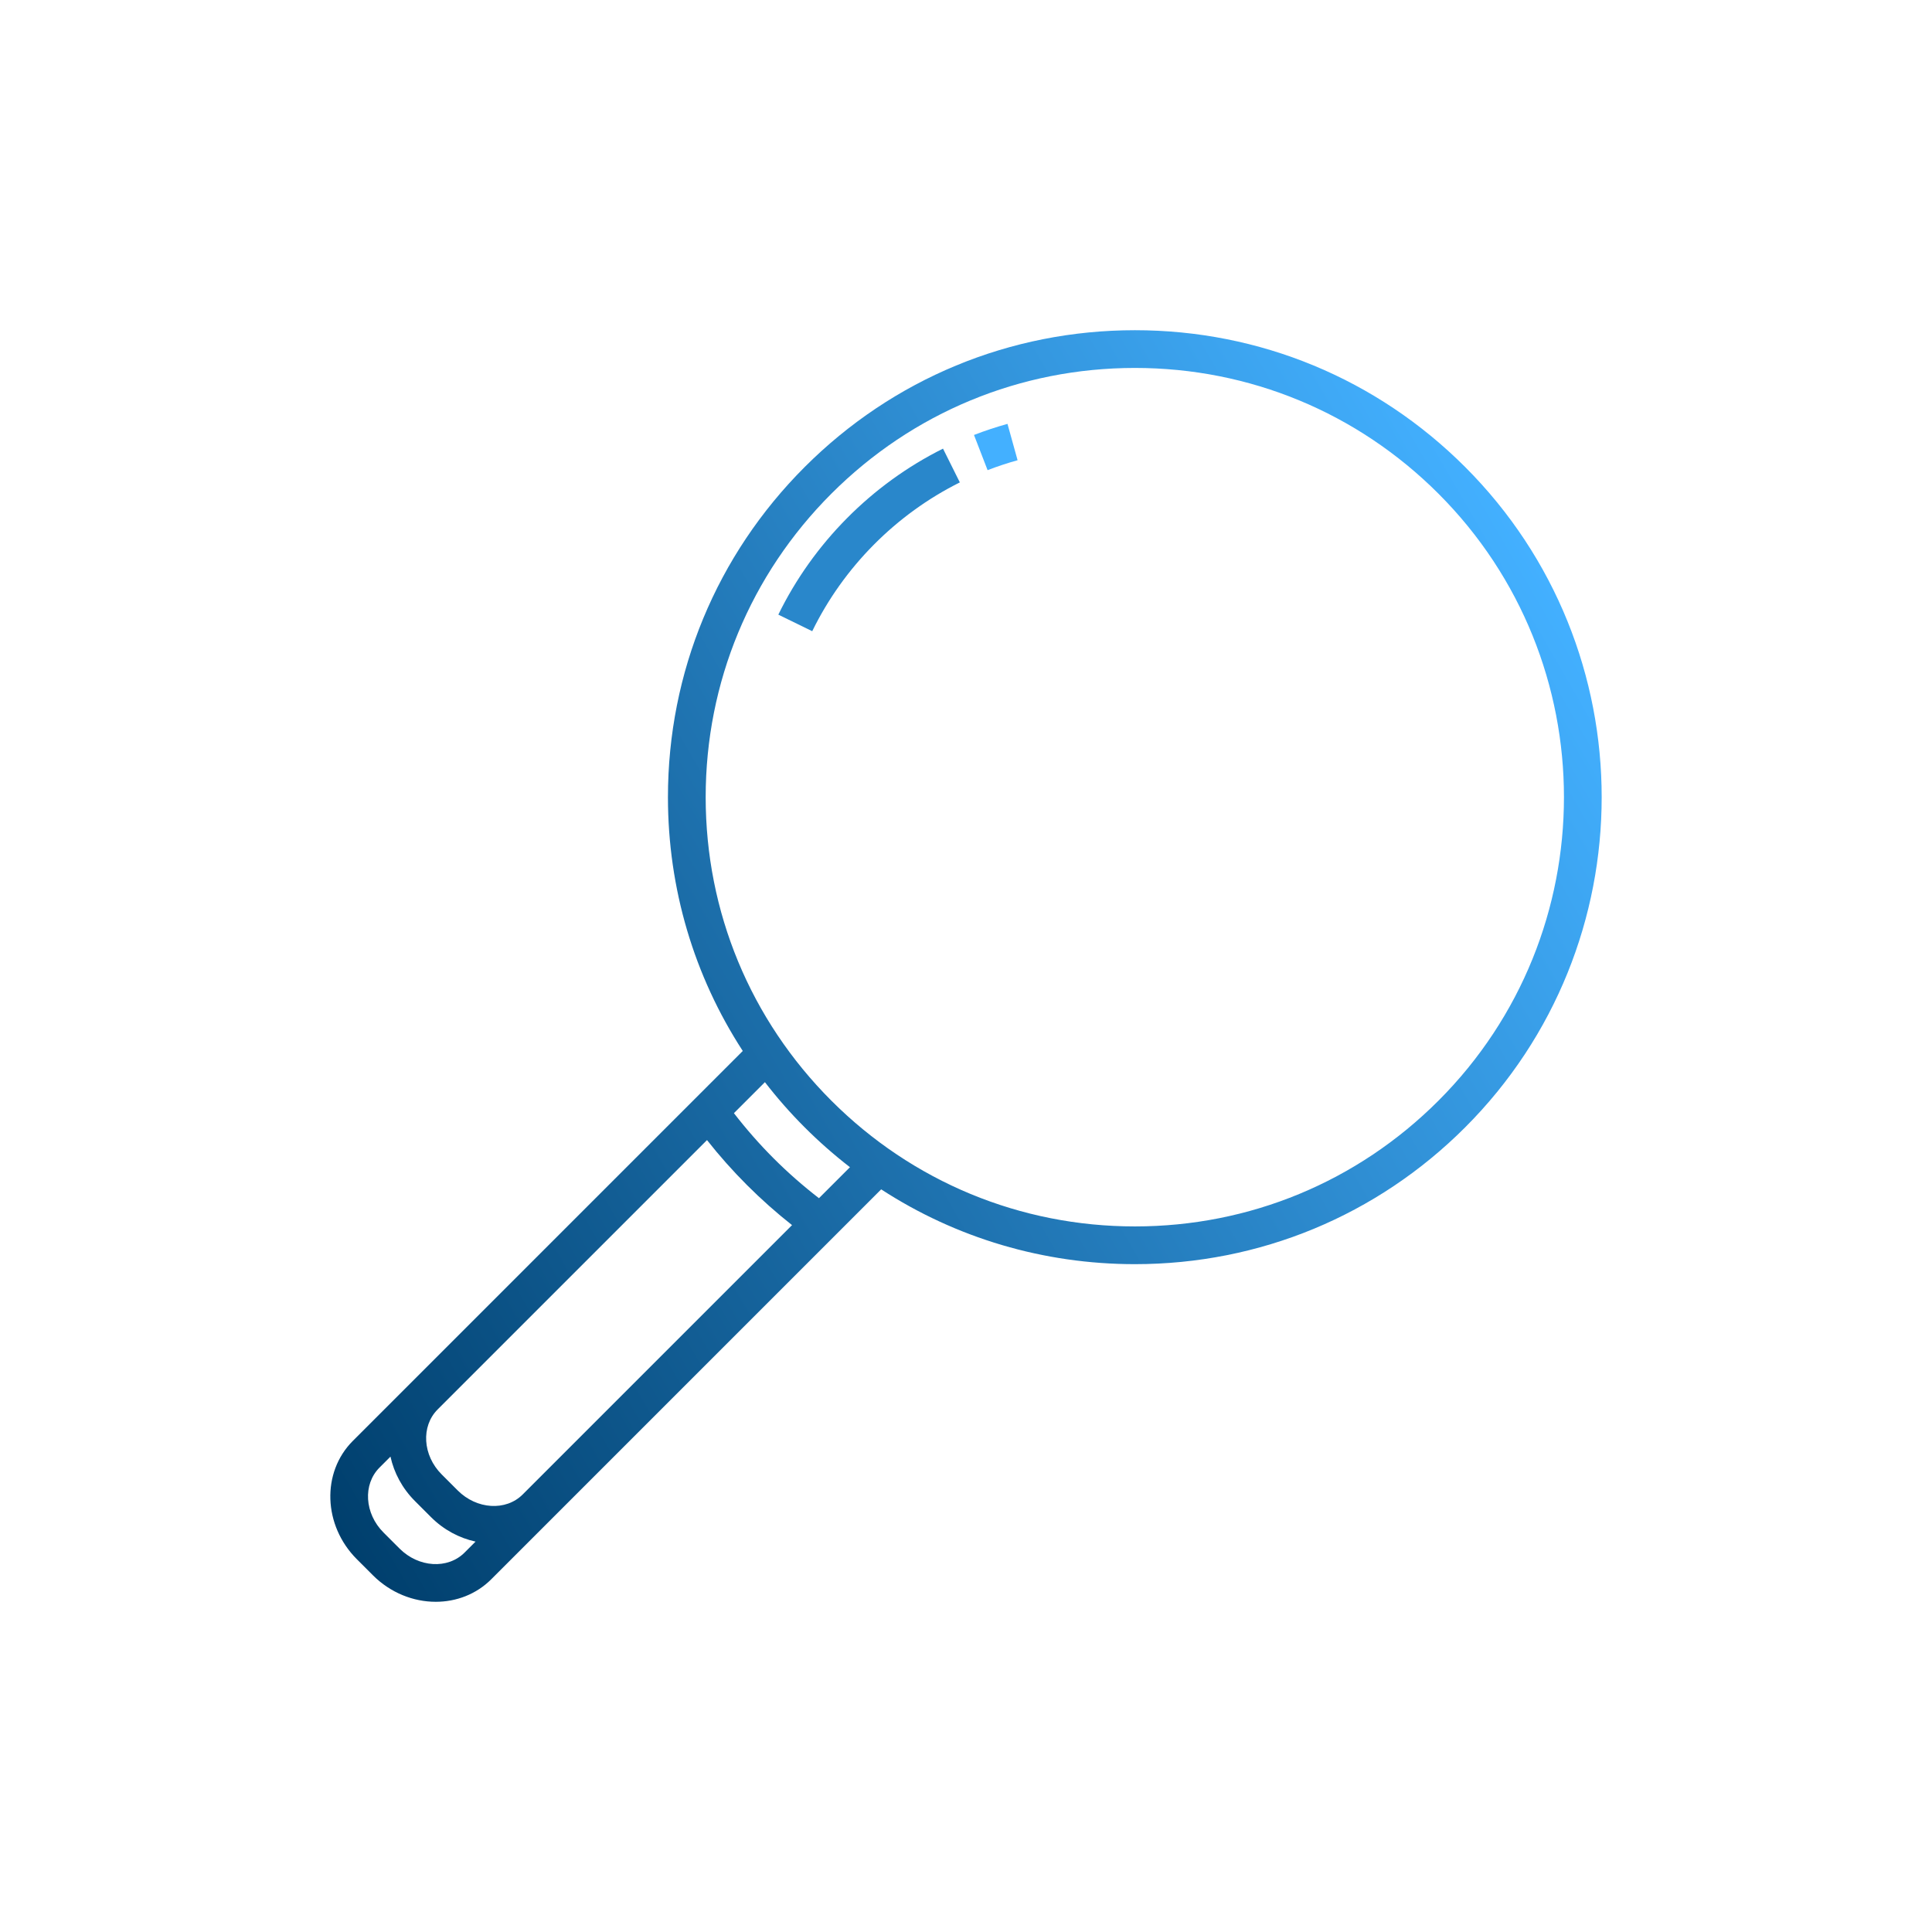
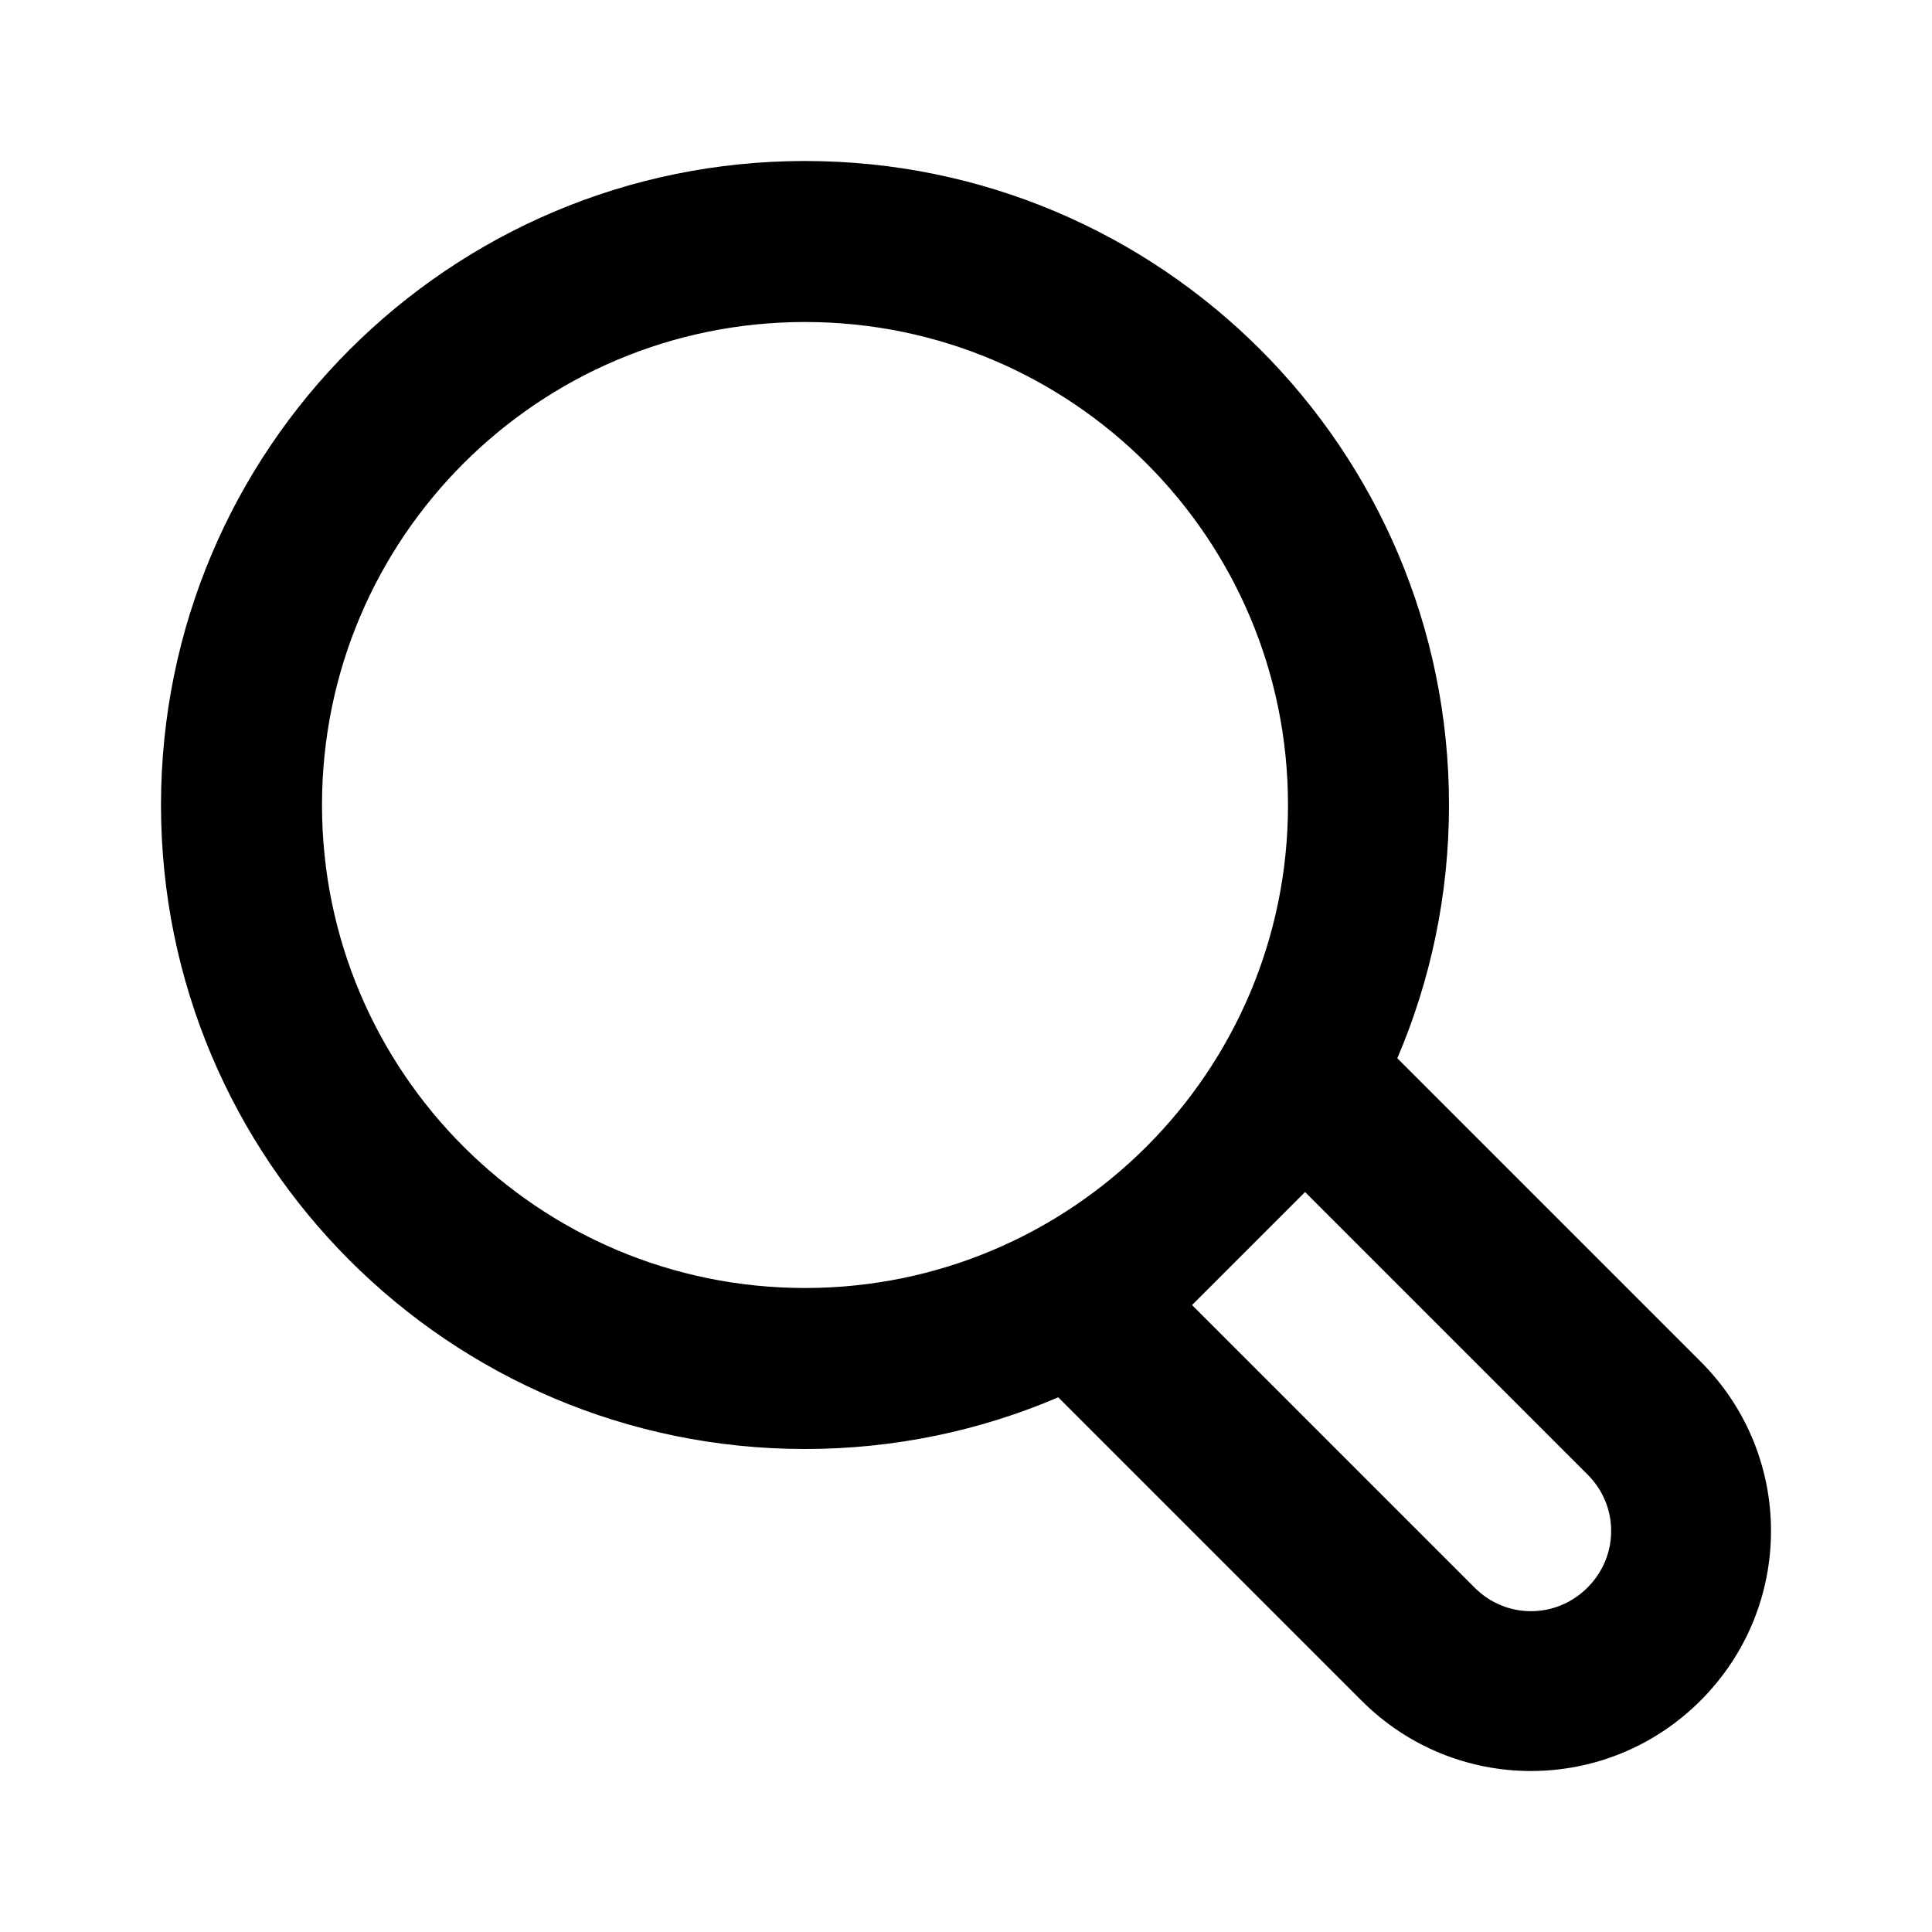
- <svg xmlns="http://www.w3.org/2000/svg" width="100%" height="100%" viewBox="0 0 512 512" id="search" version="1.1" xml:space="preserve">
-   <g id="search_1_">
-     <linearGradient gradientUnits="userSpaceOnUse" id="SVGID_1_" x1="57.947" x2="407.951" y1="351.453" y2="149.378">
-       <stop offset="0" style="stop-color:#003F6D" />
-       <stop offset="1" style="stop-color:#43B0FF" />
-     </linearGradient>
-     <path d="M300.766,87.509c-33.056,0-64.133,12.873-87.507,36.246c-23.374,23.374-36.247,54.451-36.247,87.507   c0,24.234,6.927,47.4,19.83,67.252l-12.669,12.669c0,0.001-0.001,0.001-0.001,0.001l-90.664,90.665   c-8.353,8.354-7.88,22.418,1.055,31.353l4.261,4.262c4.669,4.668,10.736,7.028,16.658,7.028c5.417,0,10.713-1.976,14.703-5.966   l15.405-15.405l75.259-75.259l12.671-12.672c19.85,12.9,43.014,19.826,67.246,19.826c33.056,0,64.133-12.873,87.506-36.247   c48.252-48.251,48.252-126.762,0-175.014C364.898,100.382,333.821,87.509,300.766,87.509z M138.518,396.049   c-4.454,4.453-12.178,3.979-17.219-1.063l-4.261-4.262c-5.036-5.035-5.509-12.756-1.055-17.21l71.38-71.38   c3.284,4.164,6.834,8.16,10.601,11.926c3.766,3.766,7.764,7.318,11.935,10.607L138.518,396.049z M105.894,410.391l-4.261-4.26   c-5.036-5.036-5.509-12.757-1.055-17.211l2.902-2.902c0.936,4.27,3.101,8.393,6.486,11.779l4.261,4.26   c3.392,3.393,7.523,5.549,11.799,6.483l-2.914,2.914C118.658,415.908,110.934,415.432,105.894,410.391z M213.788,320.779   c0.002-0.003,0.005-0.006,0.007-0.008l0,0L213.788,320.779z M217.033,317.534c-4.201-3.248-8.229-6.775-11.998-10.544   c-3.771-3.771-7.295-7.797-10.537-11.99l8.214-8.214c3.233,4.181,6.749,8.185,10.547,11.982c3.8,3.8,7.806,7.317,11.989,10.552   L217.033,317.534z M381.201,291.697c-21.485,21.485-50.052,33.318-80.436,33.318c-30.385,0-58.951-11.833-80.436-33.318   c-21.485-21.484-33.318-50.051-33.318-80.436s11.833-58.95,33.318-80.436c21.485-21.485,50.051-33.317,80.436-33.317   c30.384,0,58.95,11.832,80.436,33.317C425.553,175.179,425.553,247.346,381.201,291.697z" fill="url(#SVGID_1_)" />
-     <path d="M258.117,115.27l3.604,9.328c2.592-1.001,5.267-1.887,7.949-2.632l-2.676-9.636   C263.998,113.162,261.012,114.151,258.117,115.27z" fill="#43B0FF" />
-     <path d="M206.264,162.886l8.985,4.389c8.299-16.992,22.191-30.997,39.118-39.433l-4.46-8.95   C231.022,128.304,215.523,143.928,206.264,162.886z" fill="#2987CB" />
+ <svg xmlns="http://www.w3.org/2000/svg" width="800px" height="800px" viewBox="0 0 24 24" version="1.1">
+   <defs>
+ 
+ </defs>
+   <g id="Page-1" stroke="none" stroke-width="1" fill="none" fill-rule="evenodd">
+     <g id="ic-magnifying-glass" fill-rule="nonzero" fill="#000">
+       <path d="M14.808,16.212 L18.319,19.723 C18.709,20.113 19.331,20.112 19.721,19.721 C20.112,19.33 20.112,18.708 19.723,18.319 L16.212,14.808 L14.808,16.212 Z M13.146,17.358 C12.18,17.771 11.117,18 10,18 C5.582,18 2,14.418 2,10 C2,5.582 5.582,2 10,2 C14.418,2 18,5.582 18,10 C18,11.117 17.771,12.18 17.358,13.146 L21.127,16.915 C22.291,18.079 22.292,19.958 21.125,21.125 C19.961,22.29 18.081,22.293 16.915,21.127 L13.146,17.358 Z M10,16 C13.314,16 16,13.314 16,10 C16,6.686 13.314,4 10,4 C6.686,4 4,6.686 4,10 C4,13.314 6.686,16 10,16 Z" id="Combined-Shape">
+ 
+ </path>
+     </g>
  </g>
</svg>
